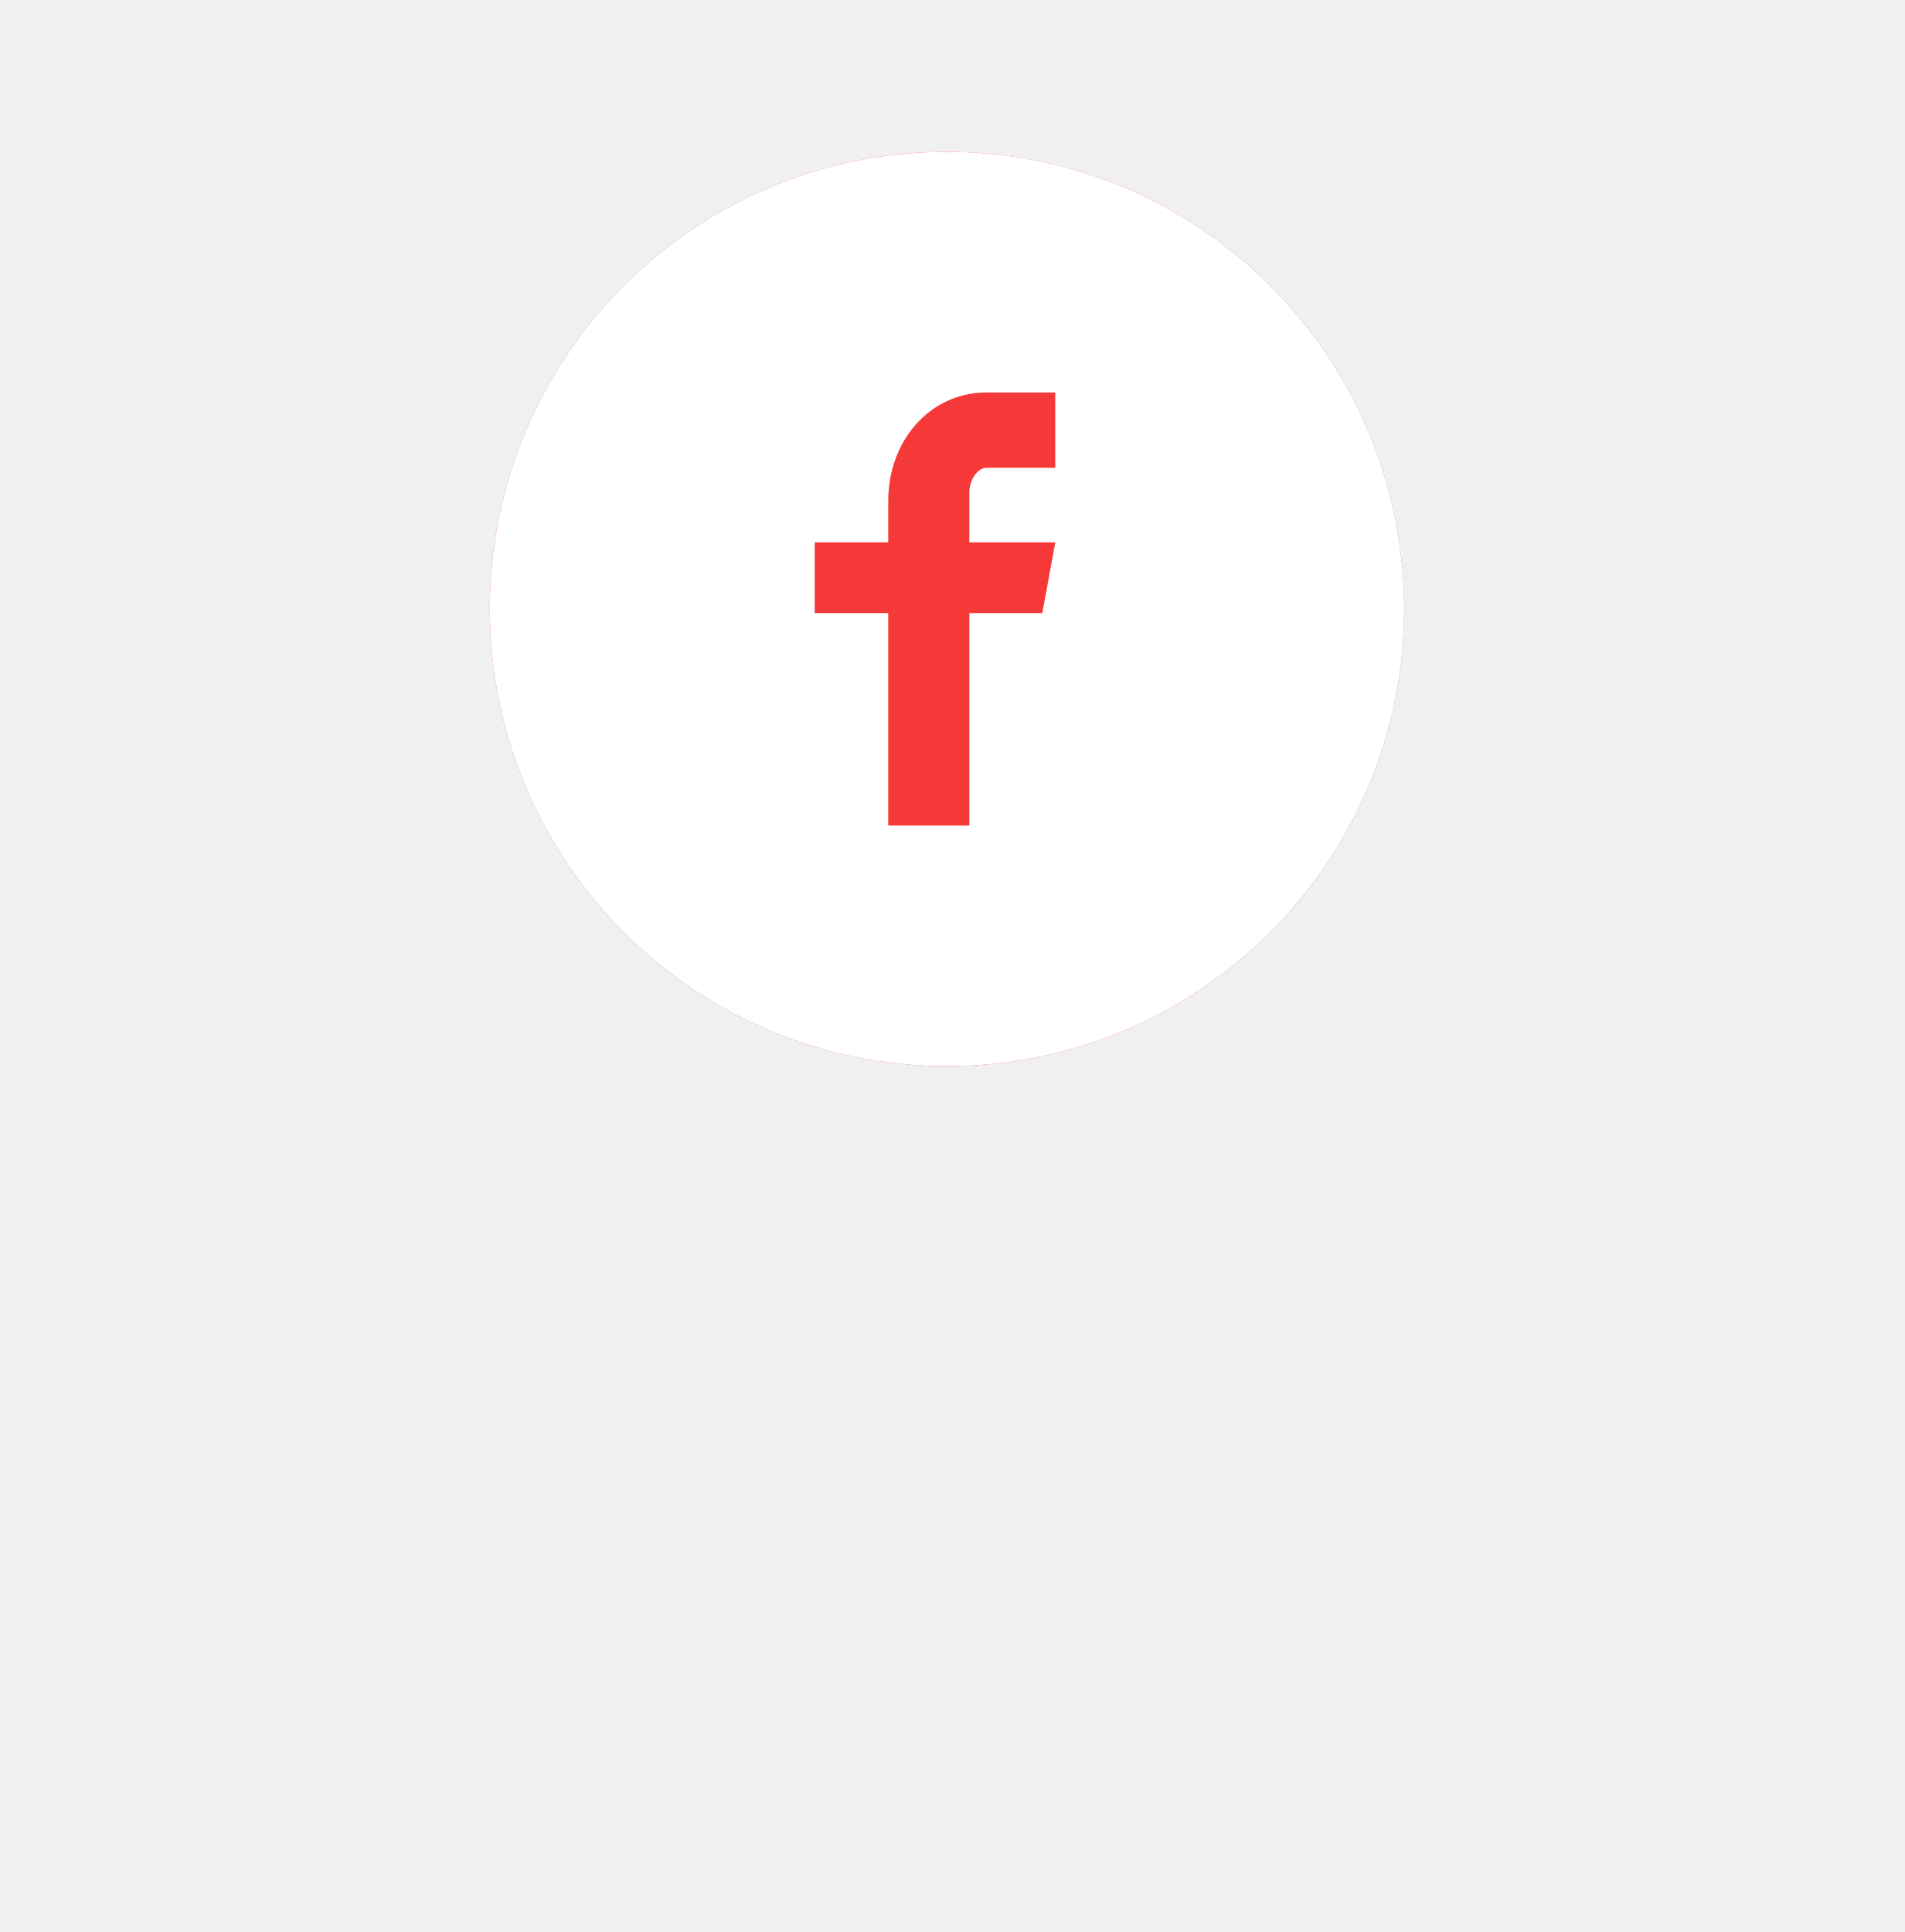
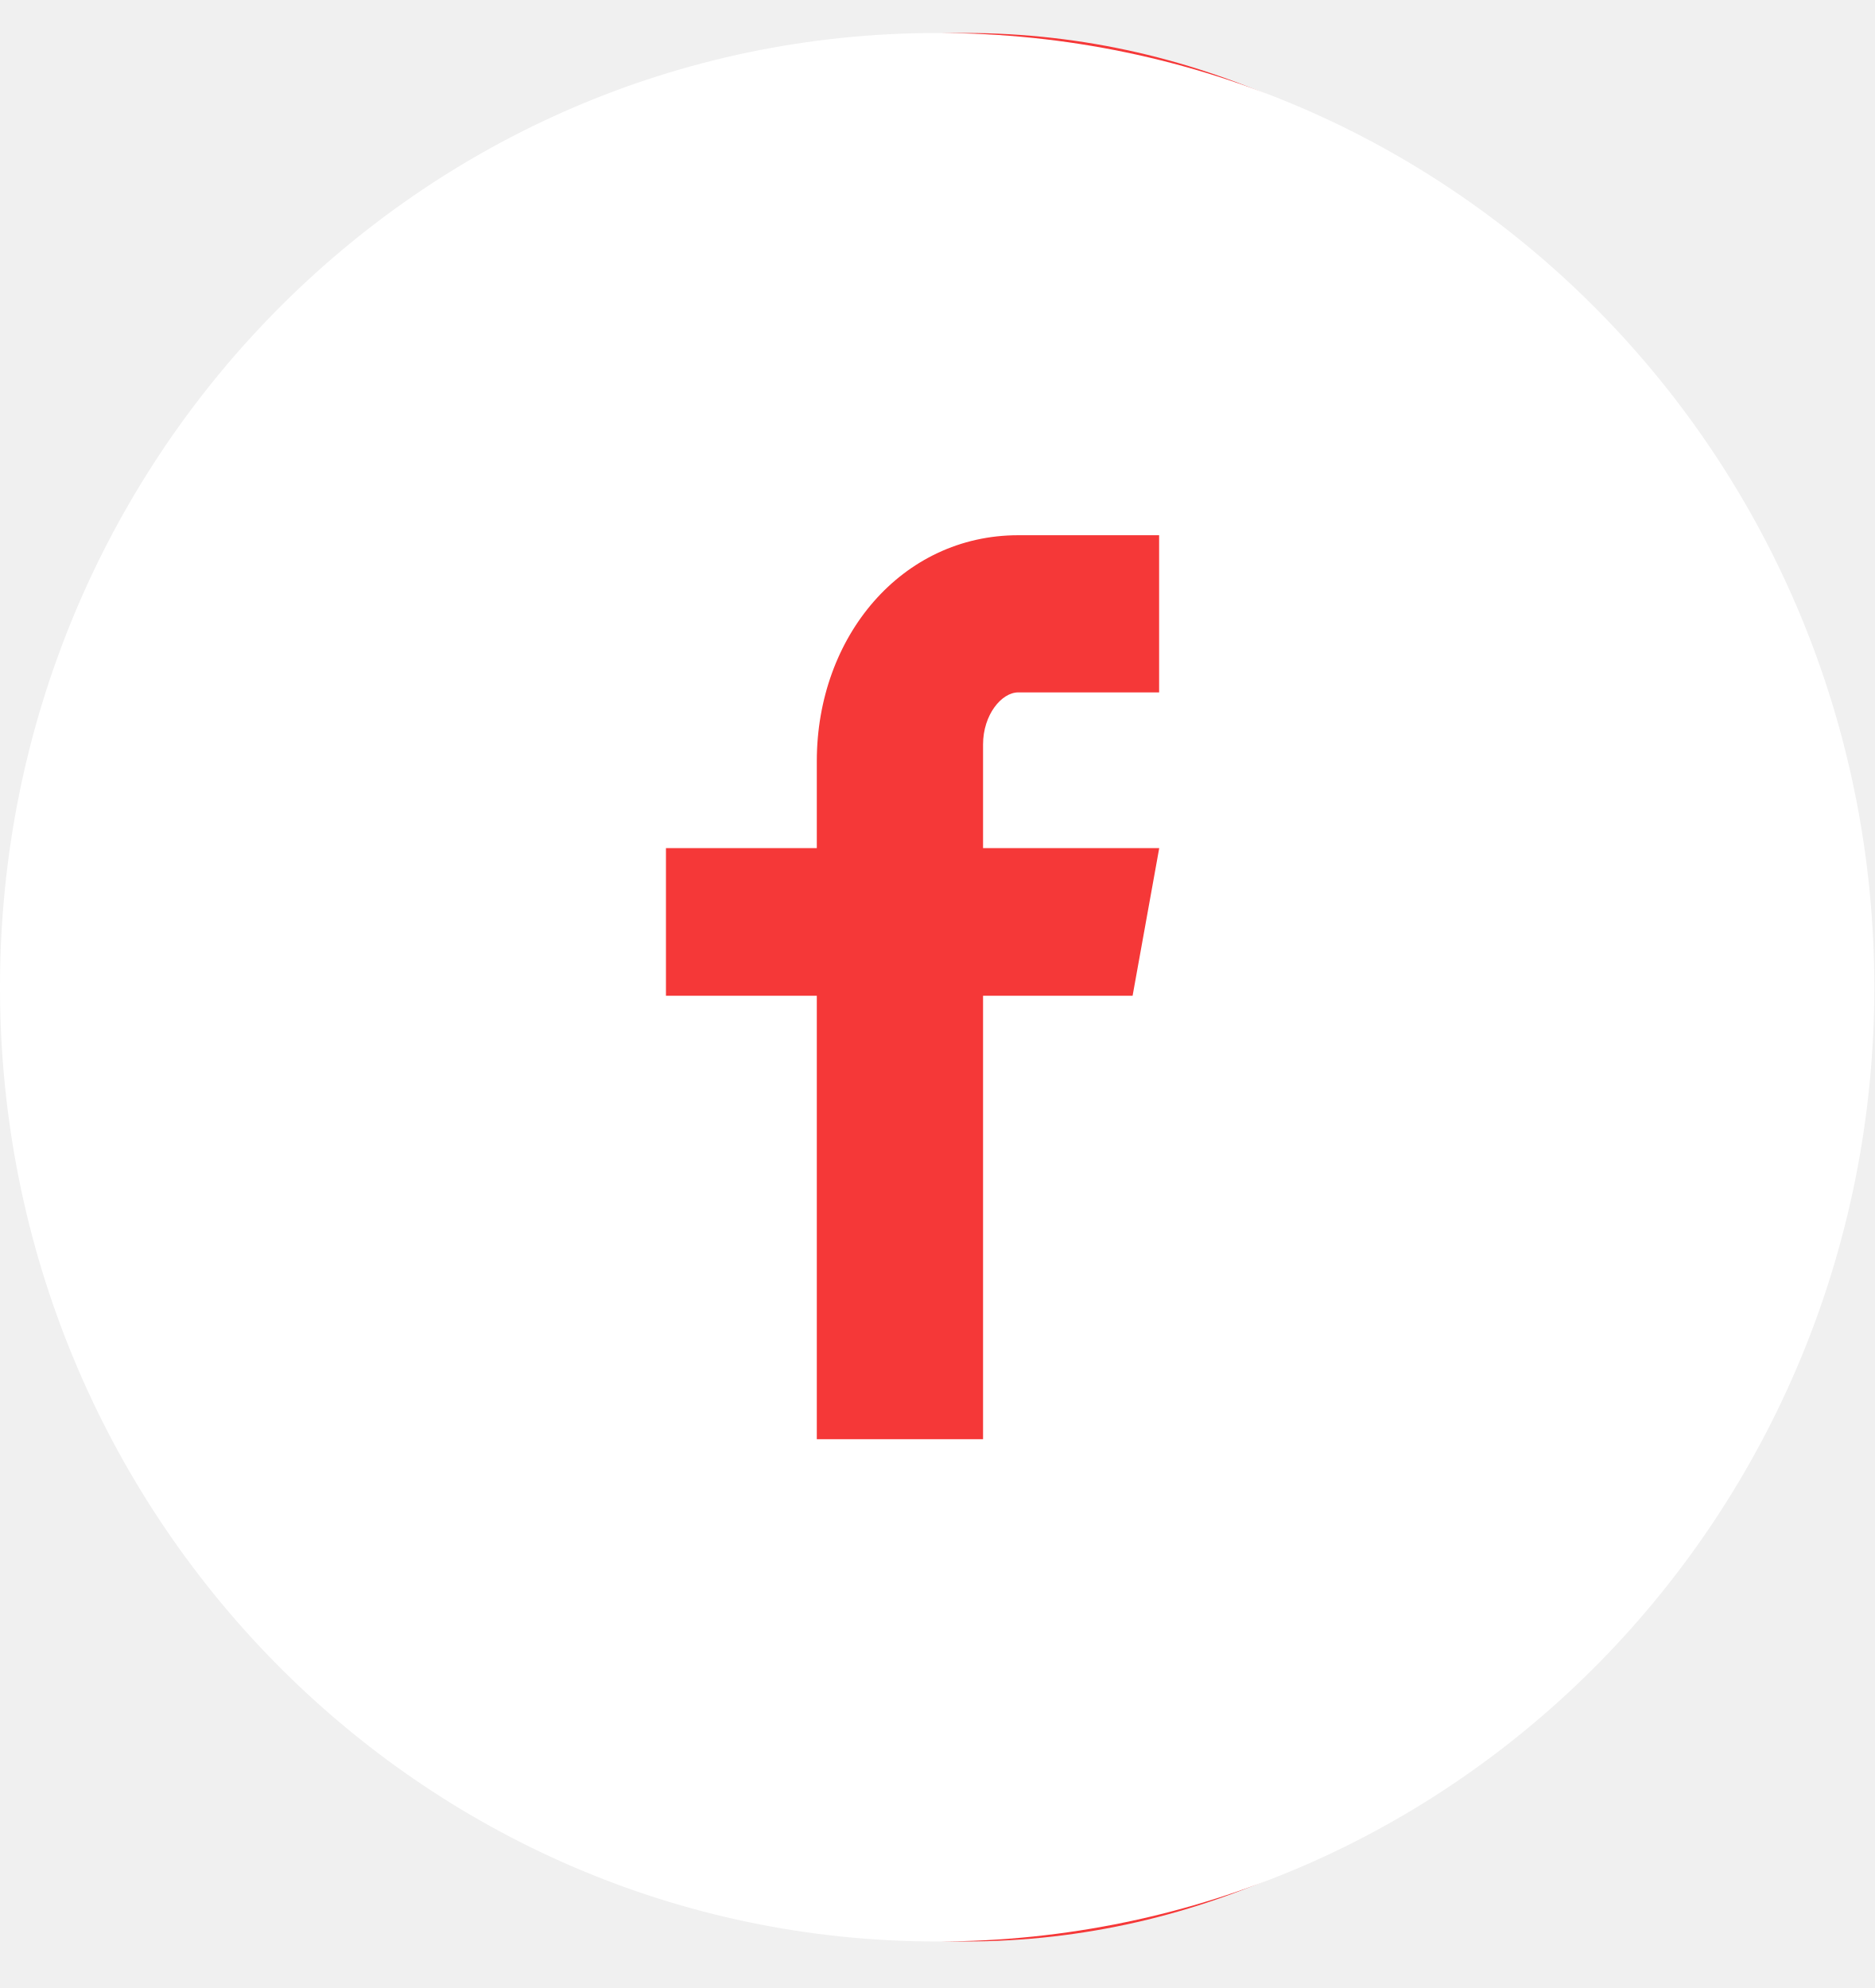
- <svg xmlns="http://www.w3.org/2000/svg" width="70" height="71" viewBox="0 0 70 71" fill="none">
-   <g filter="url(#filter0_d)">
-     <circle cx="34.8" cy="22.381" r="16.8" fill="#F53838" />
-   </g>
-   <path d="M34.8 5.581C25.521 5.581 18 13.102 18 22.381C18 31.659 25.521 39.181 34.8 39.181C44.078 39.181 51.6 31.659 51.6 22.381C51.6 13.102 44.078 5.581 34.8 5.581ZM38.779 17.19H36.254C35.955 17.19 35.623 17.584 35.623 18.107V19.931H38.781L38.303 22.531H35.623V30.338H32.642V22.531H29.939V19.931H32.642V18.401C32.642 16.207 34.165 14.423 36.254 14.423H38.779V17.19Z" fill="white" />
-   <defs>
-     <filter id="filter0_d" x="0" y="0.581" width="69.6" height="69.6" filterUnits="userSpaceOnUse" color-interpolation-filters="sRGB">
-       <feFlood flood-opacity="0" result="BackgroundImageFix" />
-       <feGaussianBlur stdDeviation="9" />
-       <feColorMatrix type="matrix" values="0 0 0 0 0.066 0 0 0 0 0.073 0 0 0 0 0.138 0 0 0 0.08 0" />
-       <feBlend mode="normal" in2="BackgroundImageFix" result="effect1_dropShadow" />
-       <feBlend mode="normal" in="SourceGraphic" in2="effect1_dropShadow" result="shape" />
-     </filter>
-   </defs>
+ <svg xmlns="http://www.w3.org/2000/svg" width="33" height="35" viewBox="0 0 33 35" fill="none">
+   <ellipse cx="17" cy="17.381" rx="15" ry="16.8" fill="#F53838" />
+   <path d="M16.5 0.581C7.387 0.581 0 8.102 0 17.381C0 26.659 7.387 34.181 16.5 34.181C25.613 34.181 33 26.659 33 17.381C33 8.102 25.613 0.581 16.5 0.581ZM20.408 12.19H17.928C17.634 12.19 17.308 12.584 17.308 13.107V14.931H20.41L19.941 17.531H17.308V25.338H14.381V17.531H11.725V14.931H14.381V13.401C14.381 11.207 15.876 9.423 17.928 9.423H20.408V12.19Z" fill="white" />
</svg>
